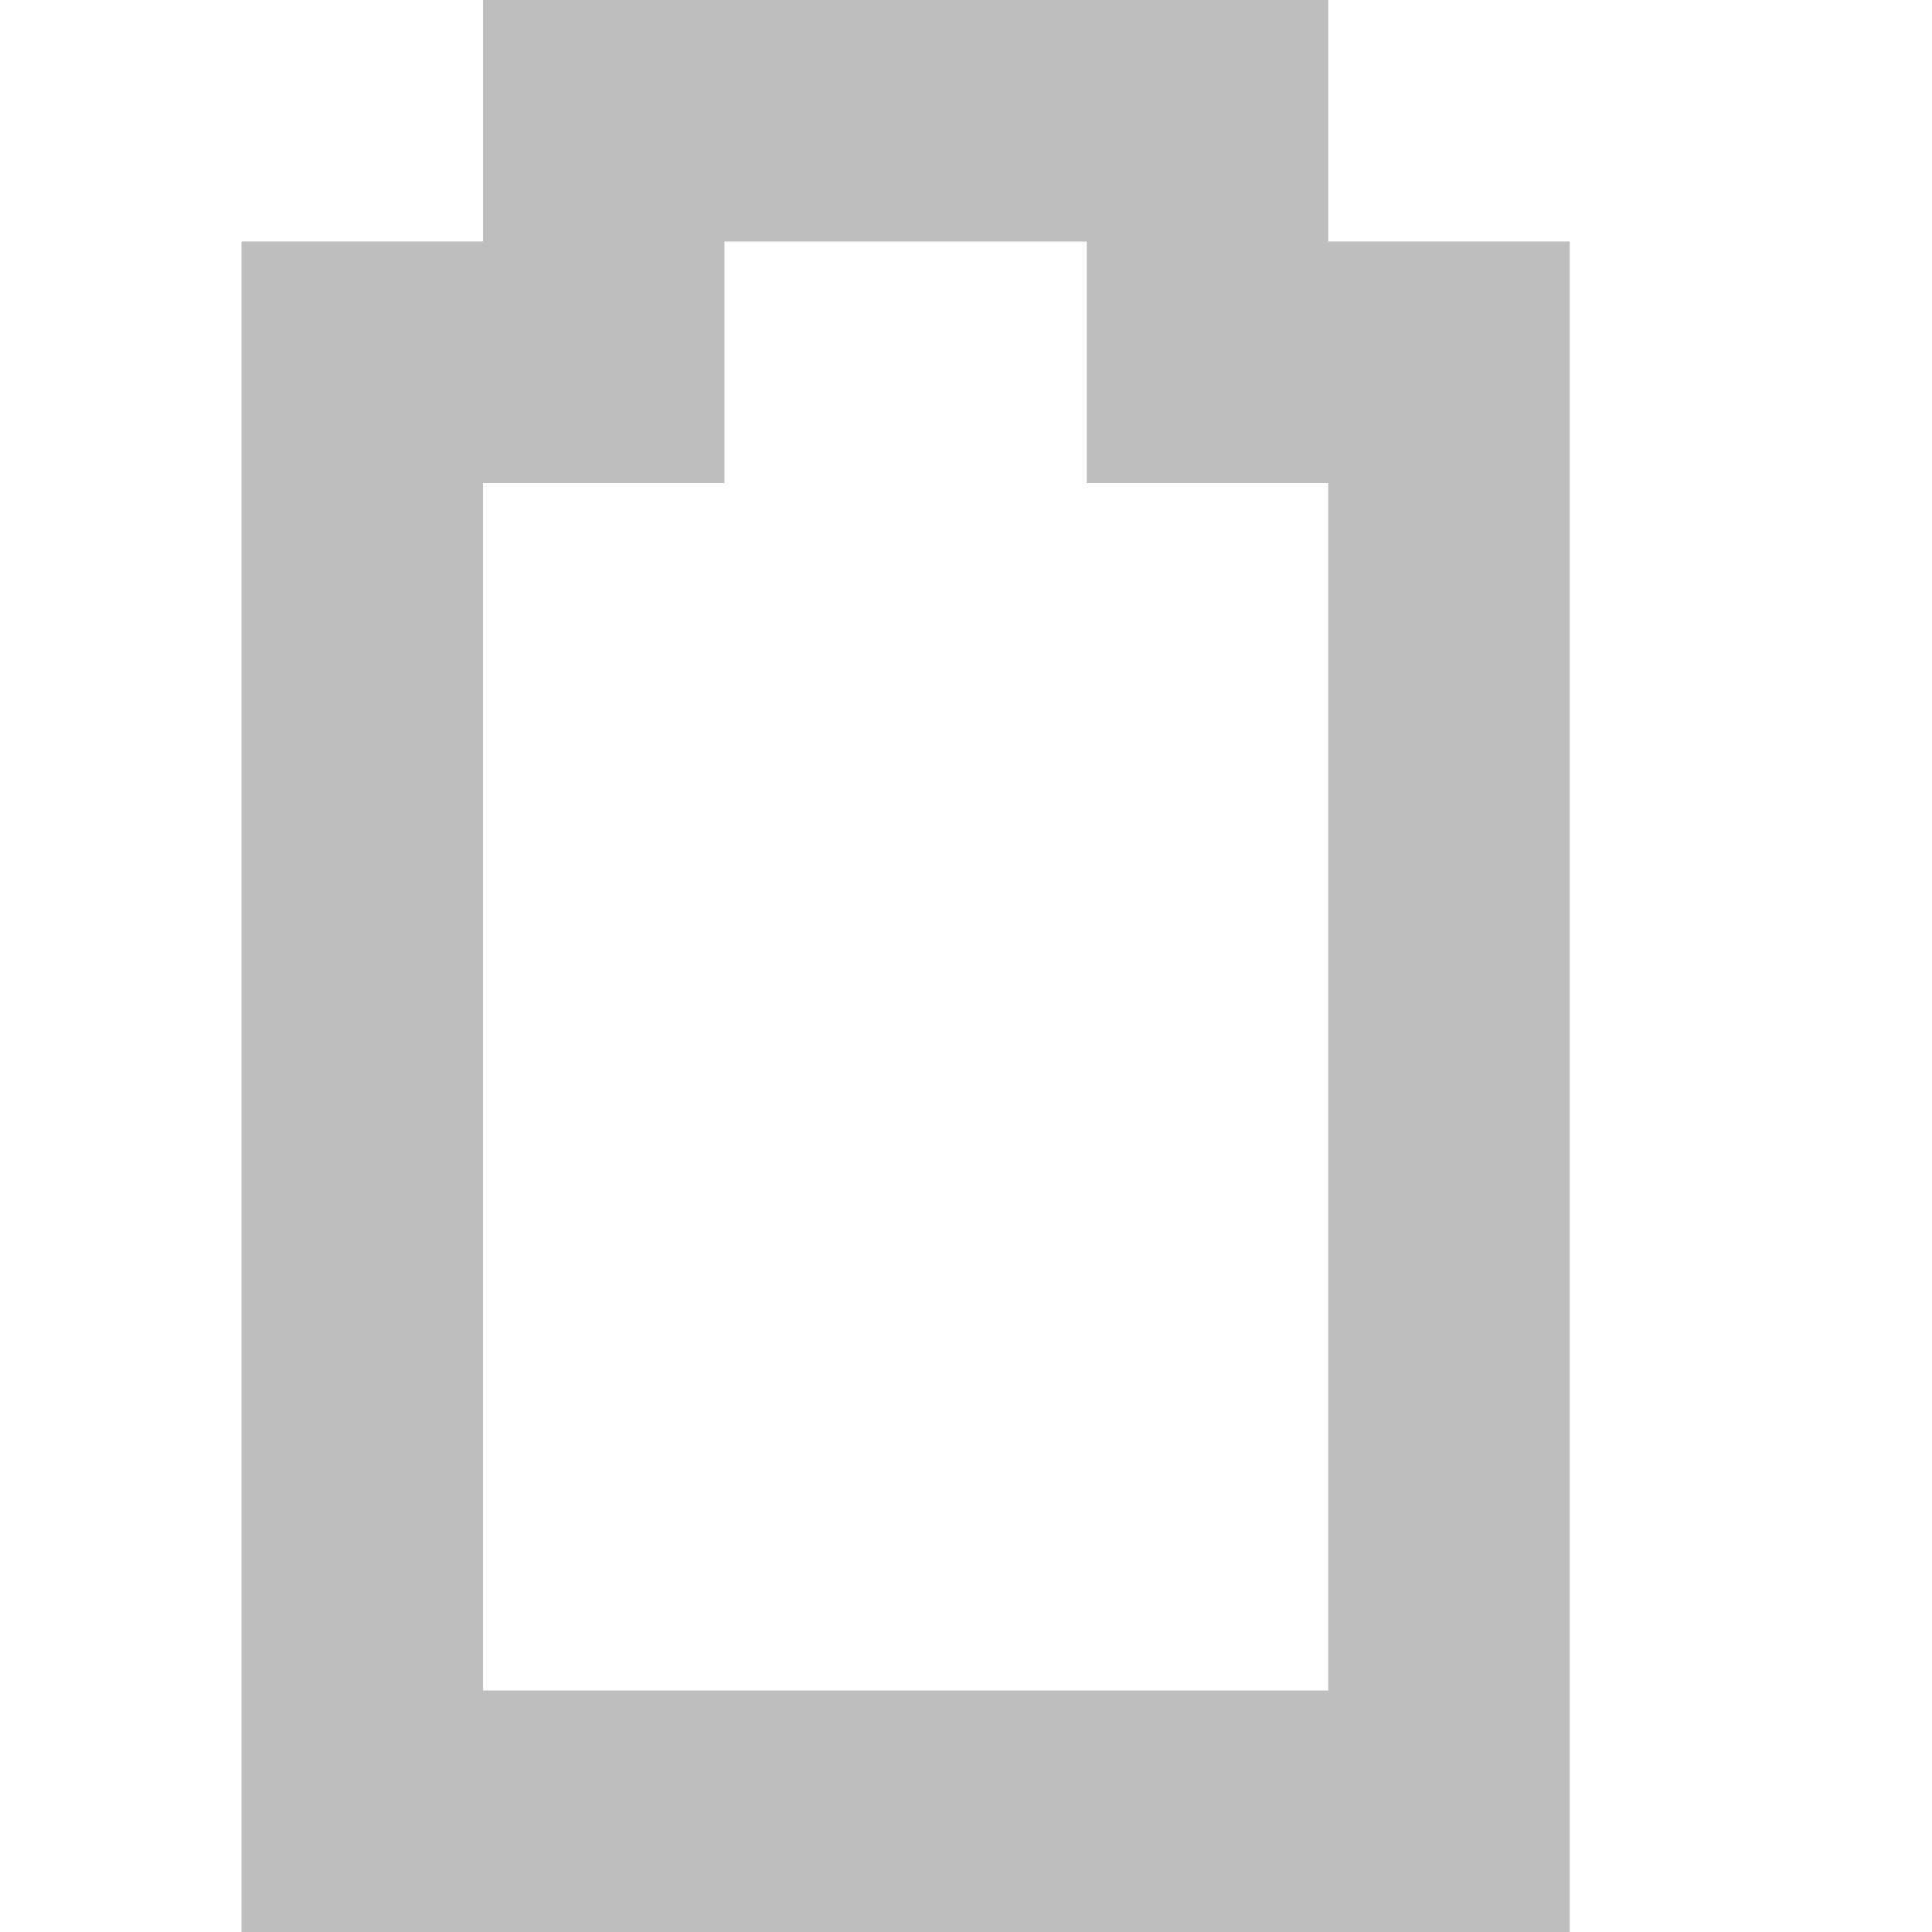
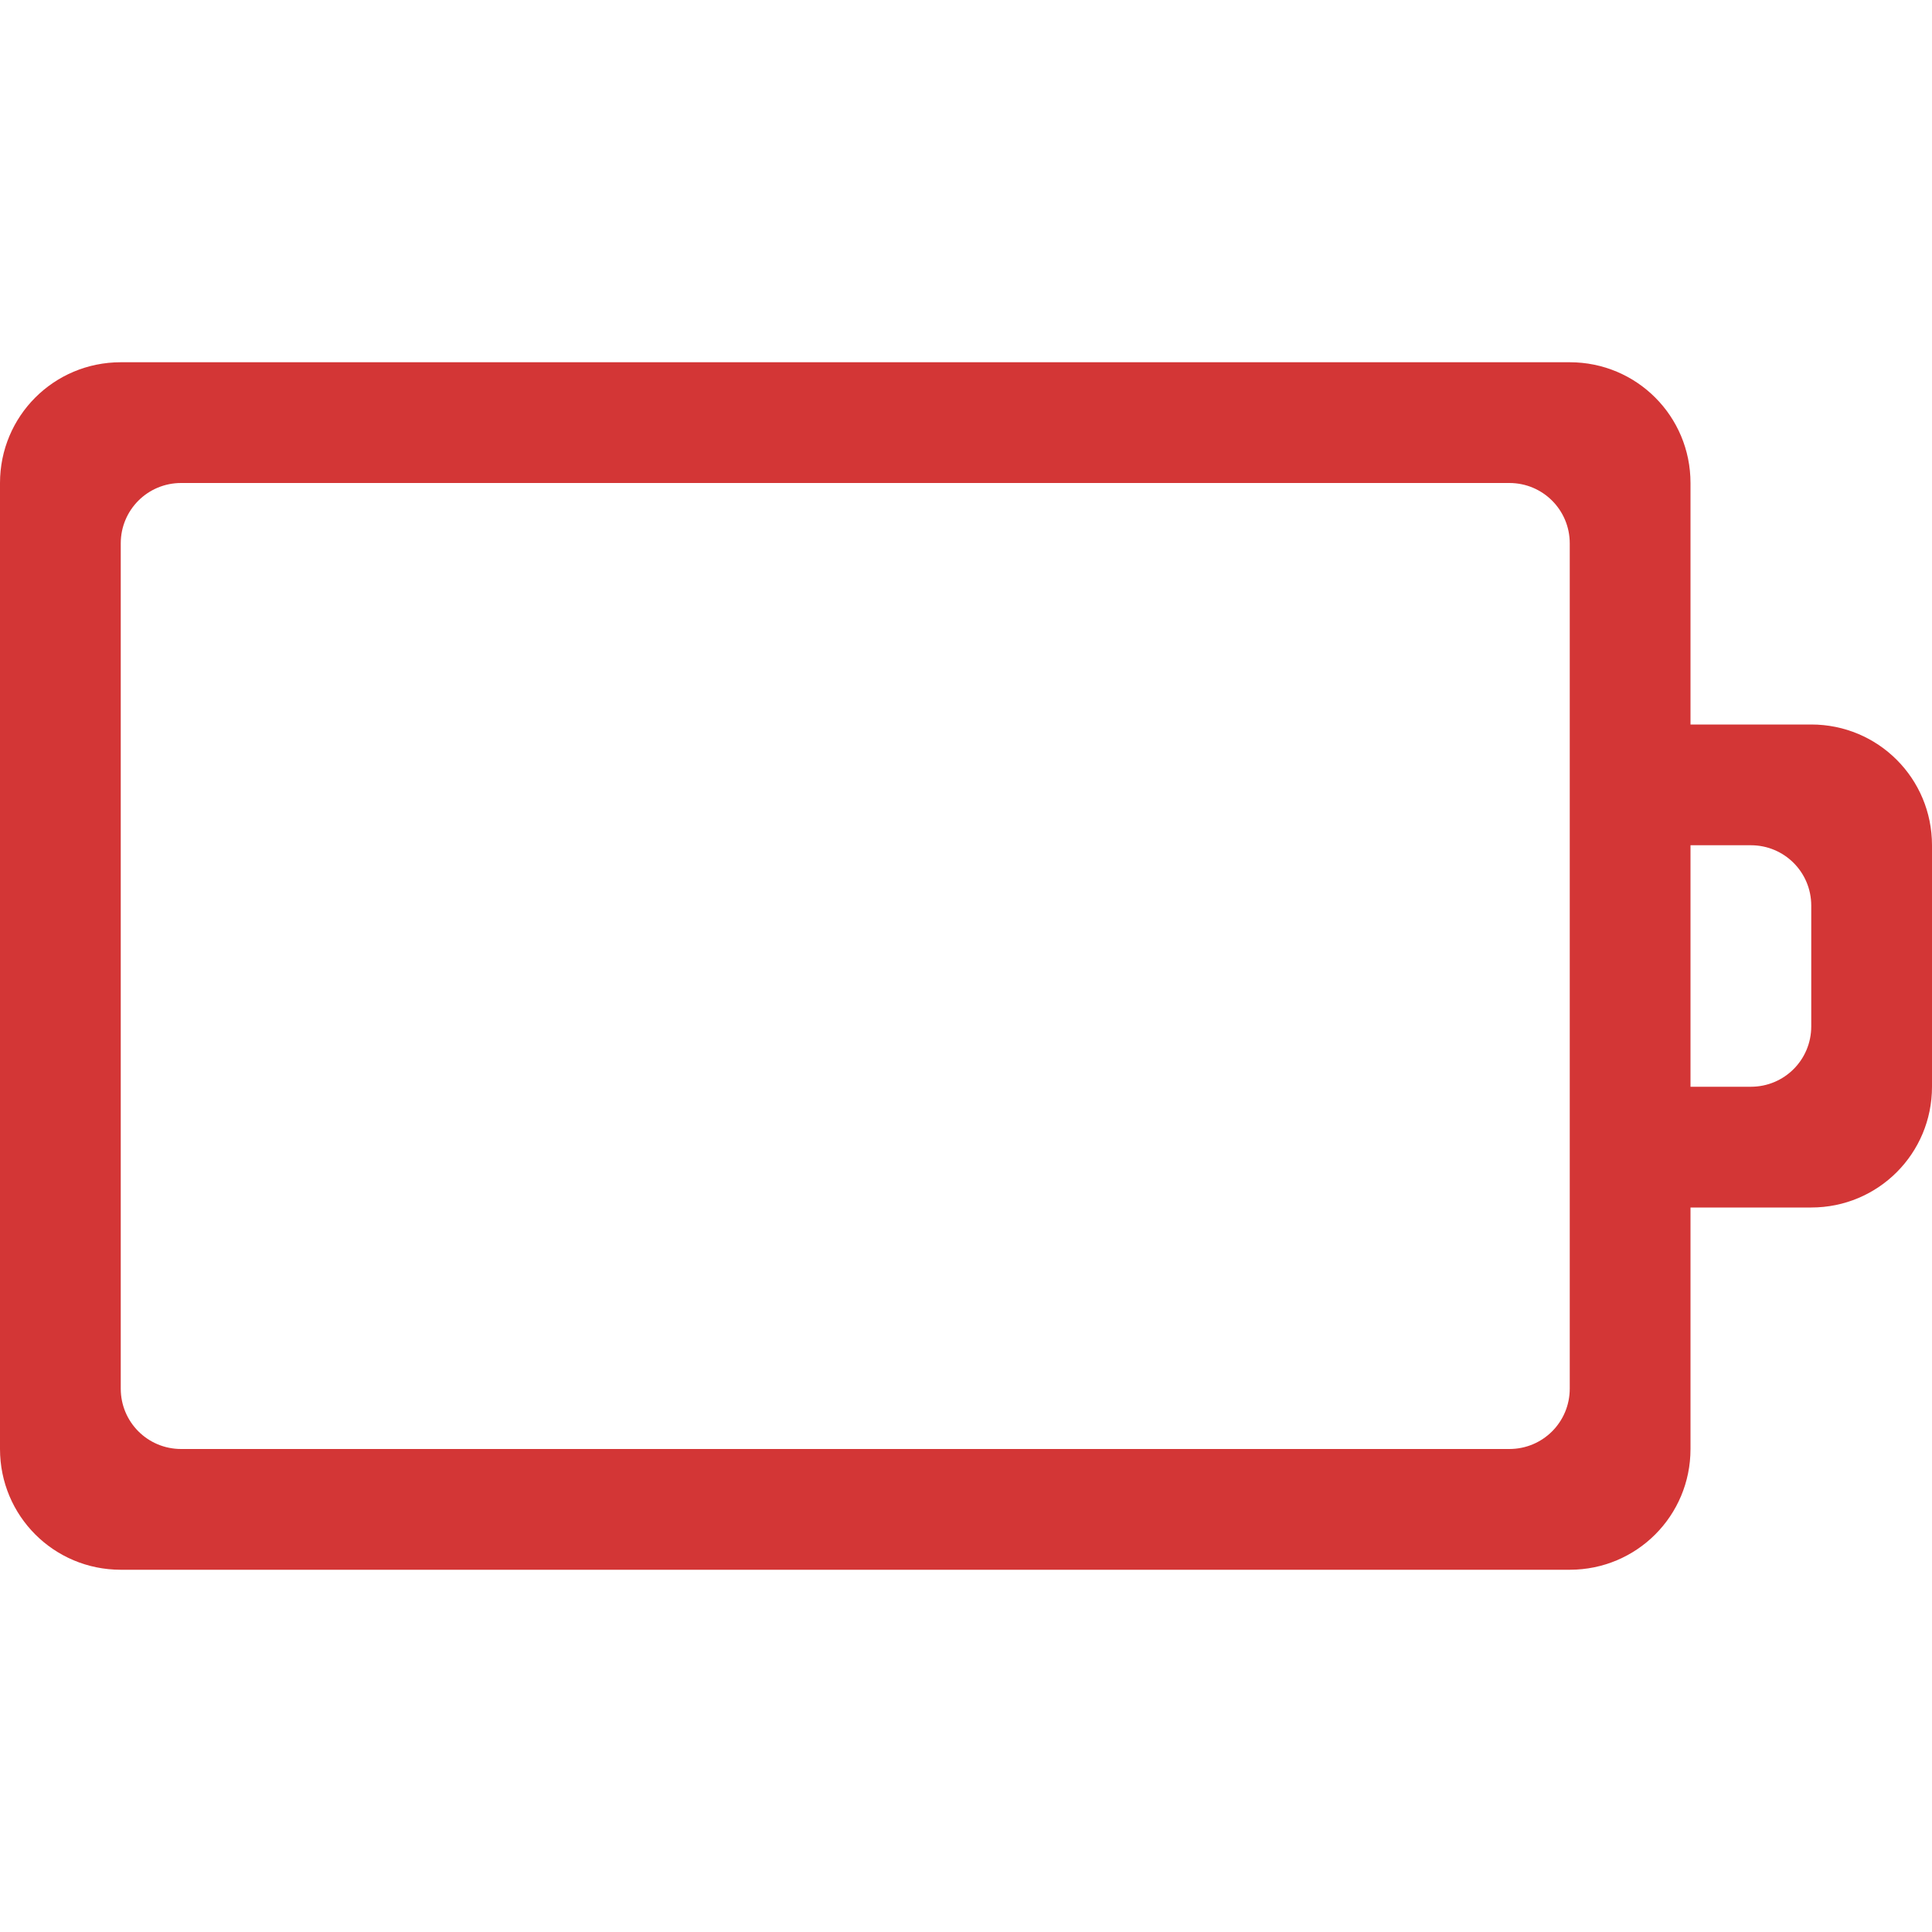
- <svg xmlns="http://www.w3.org/2000/svg" id="svg7384" height="16" width="16" version="1.1">
-   <defs id="defs84401" />
-   <g id="layer9" transform="translate(-141,-217)">
-     <g id="g10518" transform="matrix(0,1,-1,0,393,197)">
-       </g>
-     <path id="path3434" style="block-progression:tb;text-indent:0;color:#bebebe;text-transform:none;fill:#bebebe" d="m145 217v1 1h-1-1v1 12 1h1 9 1v-1-12-1h-1-1v-1-1h-1-1-4-1zm2 2h3v1 1h1 1v10h-7v-10h1 1v-1-1z" />
+ <svg xmlns="http://www.w3.org/2000/svg" version="1.1" width="16" height="16" id="svg4598">
+   <defs id="defs4600" />
+   <g id="layer1">
+     <path d="M 16,7 C 16,6.446 15.554,6 15,6 L 14,6 14,4 C 14,3.446 13.554,3 13,3 L 1,3 C 0.446,3 0,3.446 0,4 l 0,8 c 0,0.554 0.446,1 1,1 l 12,0 c 0.554,0 1,-0.446 1,-1 l 0,-2 1,0 c 0.554,0 1,-0.446 1,-1 z m -1,0.5 0,1 C 15,8.777 14.777,9 14.5,9 L 14,9 14,7 14.5,7 C 14.777,7 15,7.223 15,7.5 z m -2,-3 0,7 c 0,0.277 -0.223,0.5 -0.5,0.5 l -11,0 C 1.223,12 1,11.777 1,11.5 l 0,-7 C 1,4.223 1.223,4 1.5,4 l 11,0 C 12.777,4 13,4.223 13,4.5 z" id="rect2998" style="color:#000000;fill:#d33636;fill-opacity:1;fill-rule:nonzero;stroke:none;stroke-width:4;marker:none;visibility:visible;display:inline;overflow:visible;enable-background:accumulate" />
  </g>
</svg>
